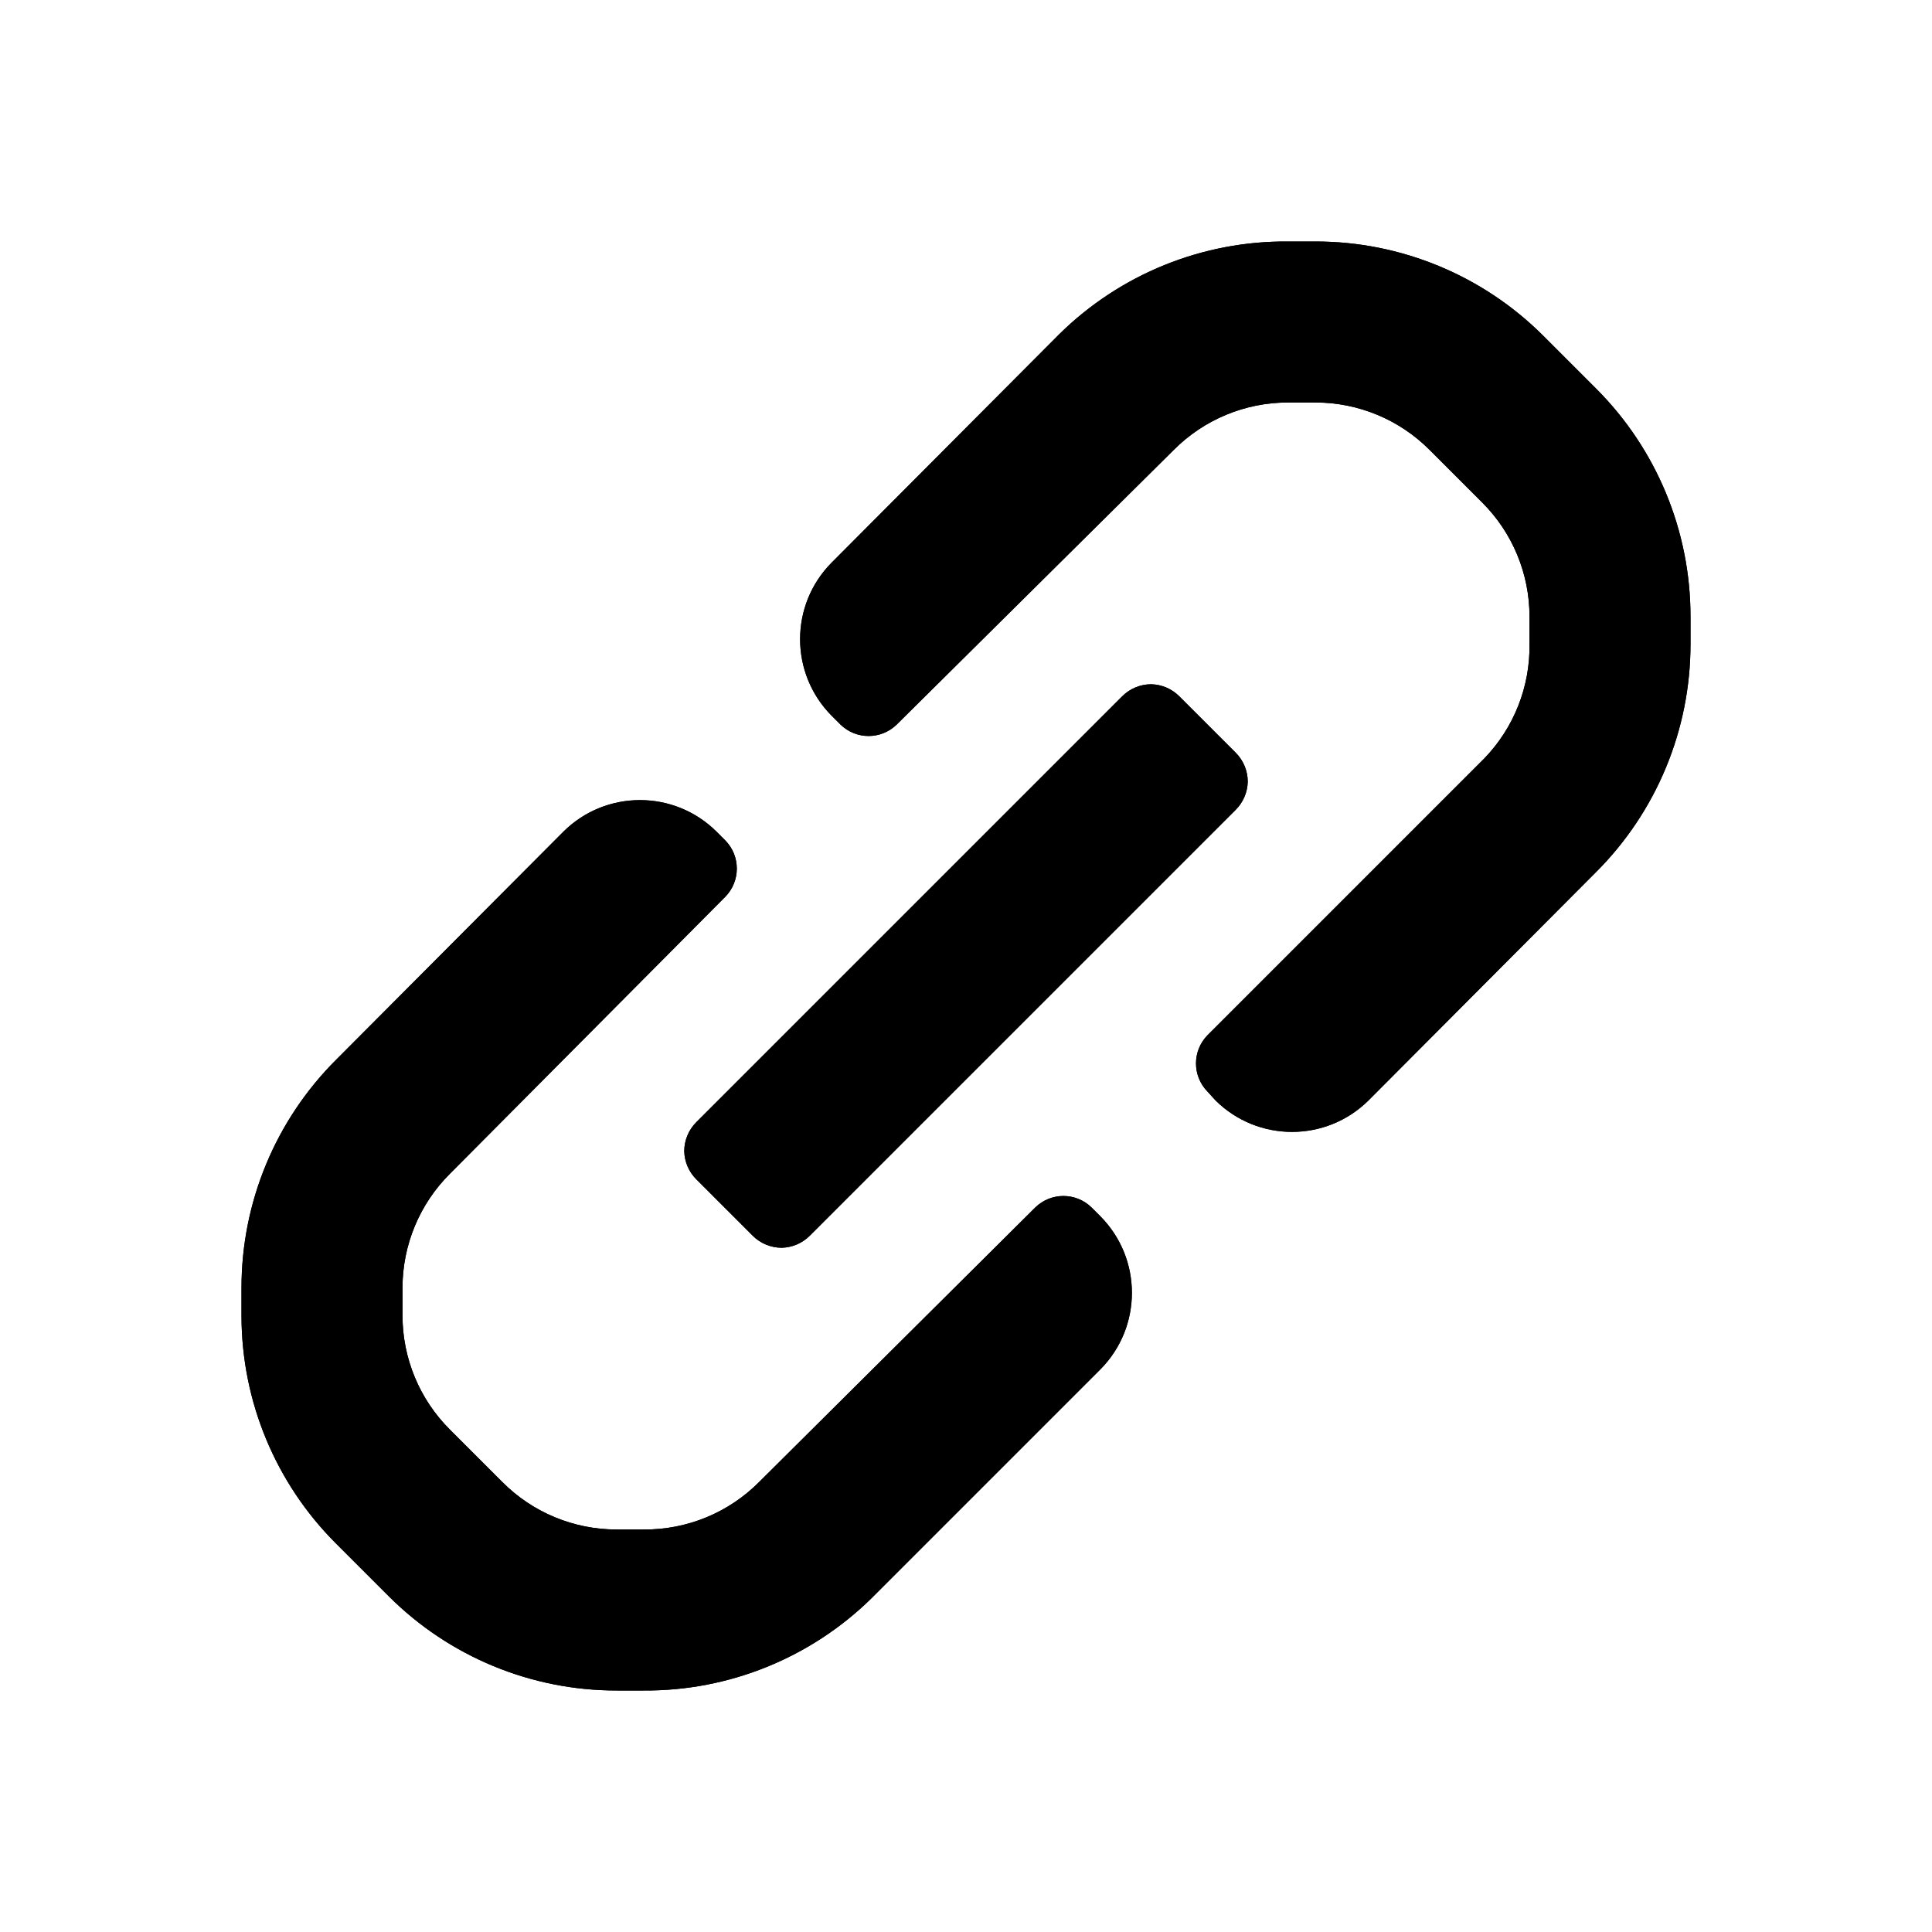
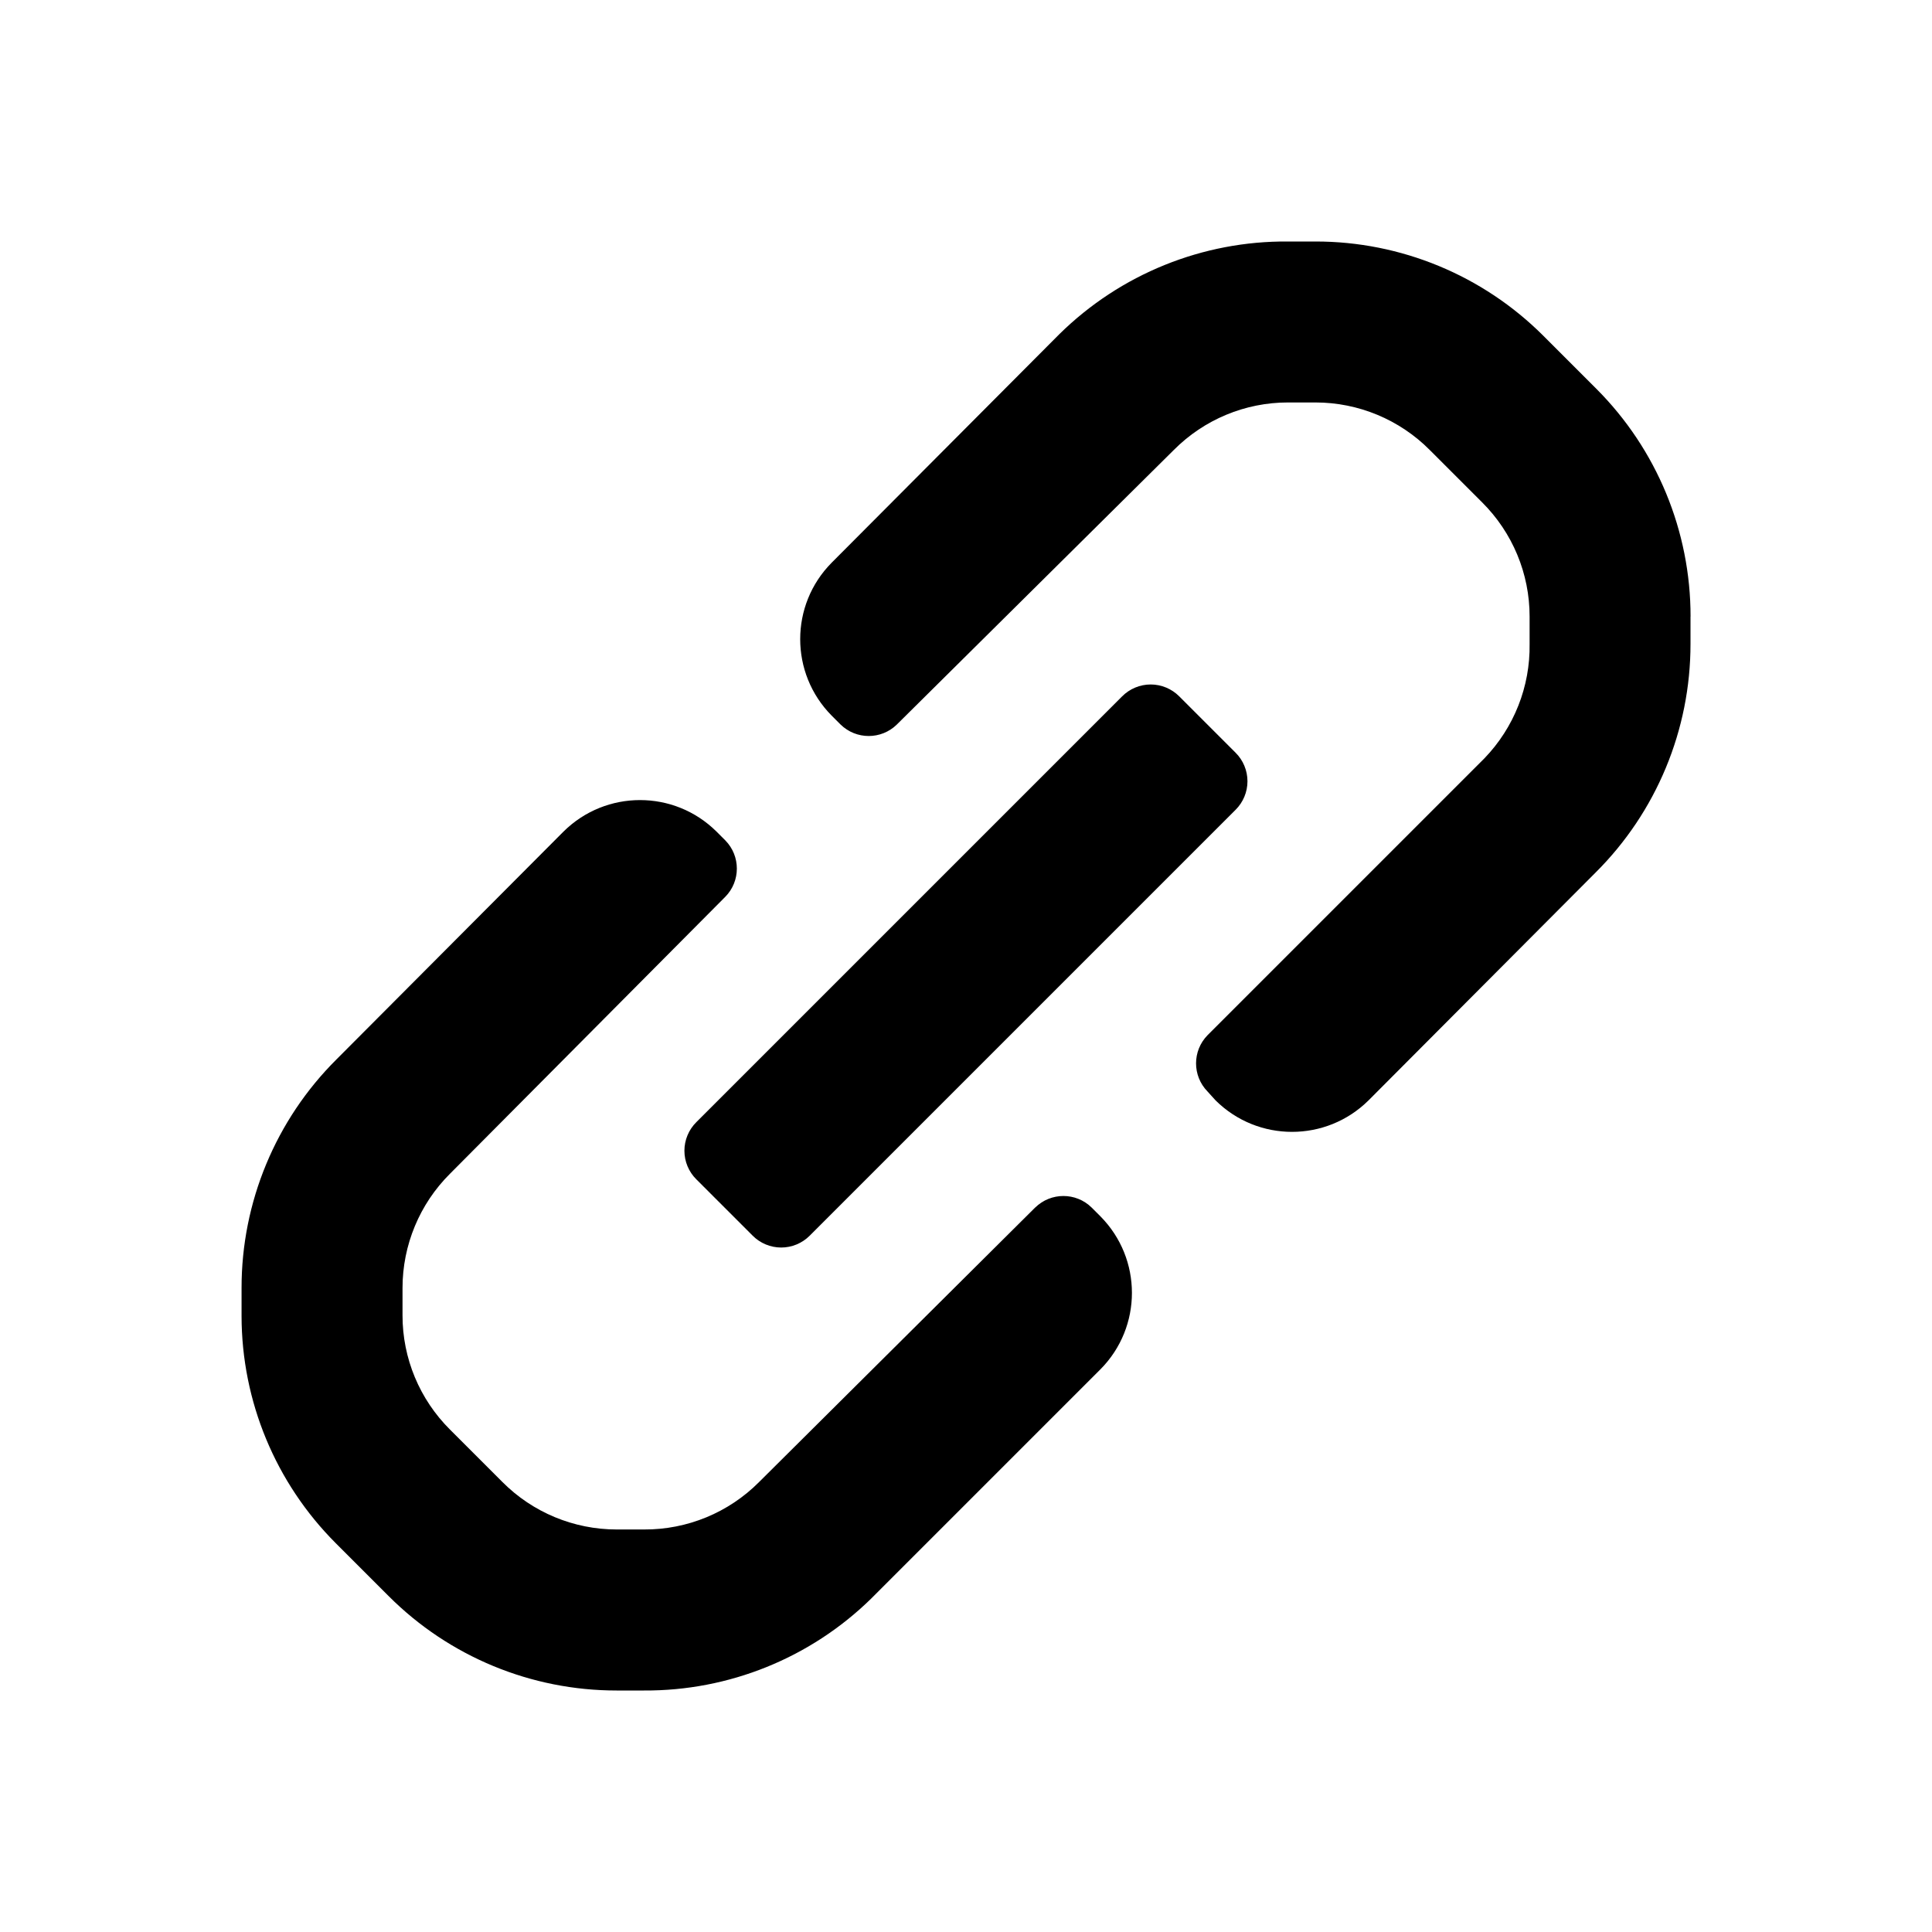
- <svg xmlns="http://www.w3.org/2000/svg" id="图层_1" data-name="图层 1" viewBox="0 0 24 24">
-   <defs>
-     <style>.cls-1{clip-path:url(#clip-path);}</style>
-     <clipPath id="clip-path">
-       <path d="M12.86,15a.5.5,0,0,1,.7,0l.11.11a1.35,1.35,0,0,1,0,1.9l-2.85,2.85A4,4,0,0,1,8,21H7.66a4,4,0,0,1-2.83-1.17l-.66-.66A4,4,0,0,1,3,16.35V16a4,4,0,0,1,1.18-2.84L7,10.33a1.35,1.35,0,0,1,1.9,0l.11.11a.5.5,0,0,1,0,.7L5.59,14.58A2,2,0,0,0,5,16v.34a2,2,0,0,0,.59,1.42l.65.65A2,2,0,0,0,7.66,19H8a2,2,0,0,0,1.43-.59ZM21,7.66V8a4,4,0,0,1-1.18,2.84L17,13.67a1.35,1.35,0,0,1-1.9,0l-.1-.11a.5.5,0,0,1,0-.7l3.44-3.44A2,2,0,0,0,19,8V7.66a2,2,0,0,0-.59-1.42l-.65-.65A2,2,0,0,0,16.34,5H16a2,2,0,0,0-1.42.59L11.14,9a.5.5,0,0,1-.7,0l-.11-.11a1.35,1.35,0,0,1,0-1.9l2.83-2.84A4,4,0,0,1,16,3h.34a4,4,0,0,1,2.83,1.17l.66.66A4,4,0,0,1,21,7.66ZM8.65,13.94l5.29-5.29a.51.51,0,0,1,.36-.15.51.51,0,0,1,.35.15l.7.7a.51.51,0,0,1,.15.36.51.51,0,0,1-.15.35l-5.29,5.29a.51.51,0,0,1-.35.15.51.51,0,0,1-.36-.15l-.7-.7a.51.51,0,0,1-.15-.35A.51.51,0,0,1,8.65,13.94Z" />
-     </clipPath>
-   </defs>
-   <path d="M12.86,15a.5.5,0,0,1,.7,0l.11.11a1.35,1.35,0,0,1,0,1.9l-2.85,2.85A4,4,0,0,1,8,21H7.66a4,4,0,0,1-2.83-1.17l-.66-.66A4,4,0,0,1,3,16.35V16a4,4,0,0,1,1.18-2.84L7,10.33a1.35,1.35,0,0,1,1.9,0l.11.11a.5.5,0,0,1,0,.7L5.59,14.58A2,2,0,0,0,5,16v.34a2,2,0,0,0,.59,1.42l.65.65A2,2,0,0,0,7.66,19H8a2,2,0,0,0,1.43-.59ZM21,7.66V8a4,4,0,0,1-1.18,2.84L17,13.67a1.35,1.35,0,0,1-1.9,0l-.1-.11a.5.5,0,0,1,0-.7l3.44-3.44A2,2,0,0,0,19,8V7.66a2,2,0,0,0-.59-1.42l-.65-.65A2,2,0,0,0,16.34,5H16a2,2,0,0,0-1.42.59L11.14,9a.5.5,0,0,1-.7,0l-.11-.11a1.35,1.35,0,0,1,0-1.9l2.83-2.84A4,4,0,0,1,16,3h.34a4,4,0,0,1,2.83,1.17l.66.66A4,4,0,0,1,21,7.66ZM8.65,13.94l5.29-5.29a.51.51,0,0,1,.36-.15.51.51,0,0,1,.35.15l.7.7a.51.51,0,0,1,.15.36.51.51,0,0,1-.15.35l-5.29,5.29a.51.51,0,0,1-.35.15.51.51,0,0,1-.36-.15l-.7-.7a.51.51,0,0,1-.15-.35A.51.51,0,0,1,8.65,13.94Z" />
-   <g class="cls-1">
-     <rect x="2" y="2" width="20" height="20" />
-   </g>
+ <svg xmlns="http://www.w3.org/2000/svg" version="1.1" width="32" height="32" viewBox="0 0 32 32">
+   <path d="M11.533 18.587l7.053-7.053c0.125-0.126 0.296-0.197 0.473-0.197s0.348 0.071 0.473 0.197l0.933 0.933c0.126 0.125 0.197 0.296 0.197 0.473s-0.071 0.348-0.197 0.473l-7.053 7.053c-0.125 0.126-0.296 0.197-0.473 0.197s-0.348-0.071-0.473-0.197l-0.933-0.933c-0.126-0.125-0.197-0.296-0.197-0.473s0.071-0.348 0.197-0.473zM28 10.213v0.453c0.001 1.421-0.565 2.785-1.573 3.787l-3.76 3.773c-0.702 0.695-1.832 0.695-2.533 0l-0.133-0.147c-0.254-0.259-0.254-0.674 0-0.933l4.587-4.587c0.489-0.508 0.758-1.188 0.747-1.893v-0.453c0.001-0.711-0.283-1.392-0.787-1.893l-0.867-0.867c-0.501-0.504-1.183-0.787-1.893-0.787h-0.453c-0.711-0.001-1.392 0.283-1.893 0.787l-4.587 4.547c-0.259 0.254-0.674 0.254-0.933 0l-0.147-0.147c-0.695-0.702-0.695-1.832 0-2.533l3.773-3.787c1.009-0.993 2.371-1.545 3.787-1.533h0.453c1.415-0.001 2.772 0.56 3.773 1.56l0.88 0.88c1 1.001 1.561 2.358 1.56 3.773zM17.147 20c0.259-0.254 0.674-0.254 0.933 0l0.147 0.147c0.695 0.702 0.695 1.832 0 2.533l-3.8 3.8c-1.004 0.982-2.355 1.528-3.76 1.52h-0.453c-1.415 0.001-2.772-0.56-3.773-1.56l-0.88-0.88c-0.997-0.998-1.558-2.35-1.56-3.76v-0.467c-0.001-1.421 0.565-2.785 1.573-3.787l3.76-3.773c0.702-0.695 1.832-0.695 2.533 0l0.147 0.147c0.254 0.259 0.254 0.674 0 0.933l-4.56 4.587c-0.504 0.501-0.787 1.183-0.787 1.893v0.453c-0.001 0.711 0.283 1.392 0.787 1.893l0.867 0.867c0.501 0.504 1.183 0.787 1.893 0.787h0.453c0.715 0.004 1.402-0.279 1.907-0.787l4.573-4.547z" />
</svg>
